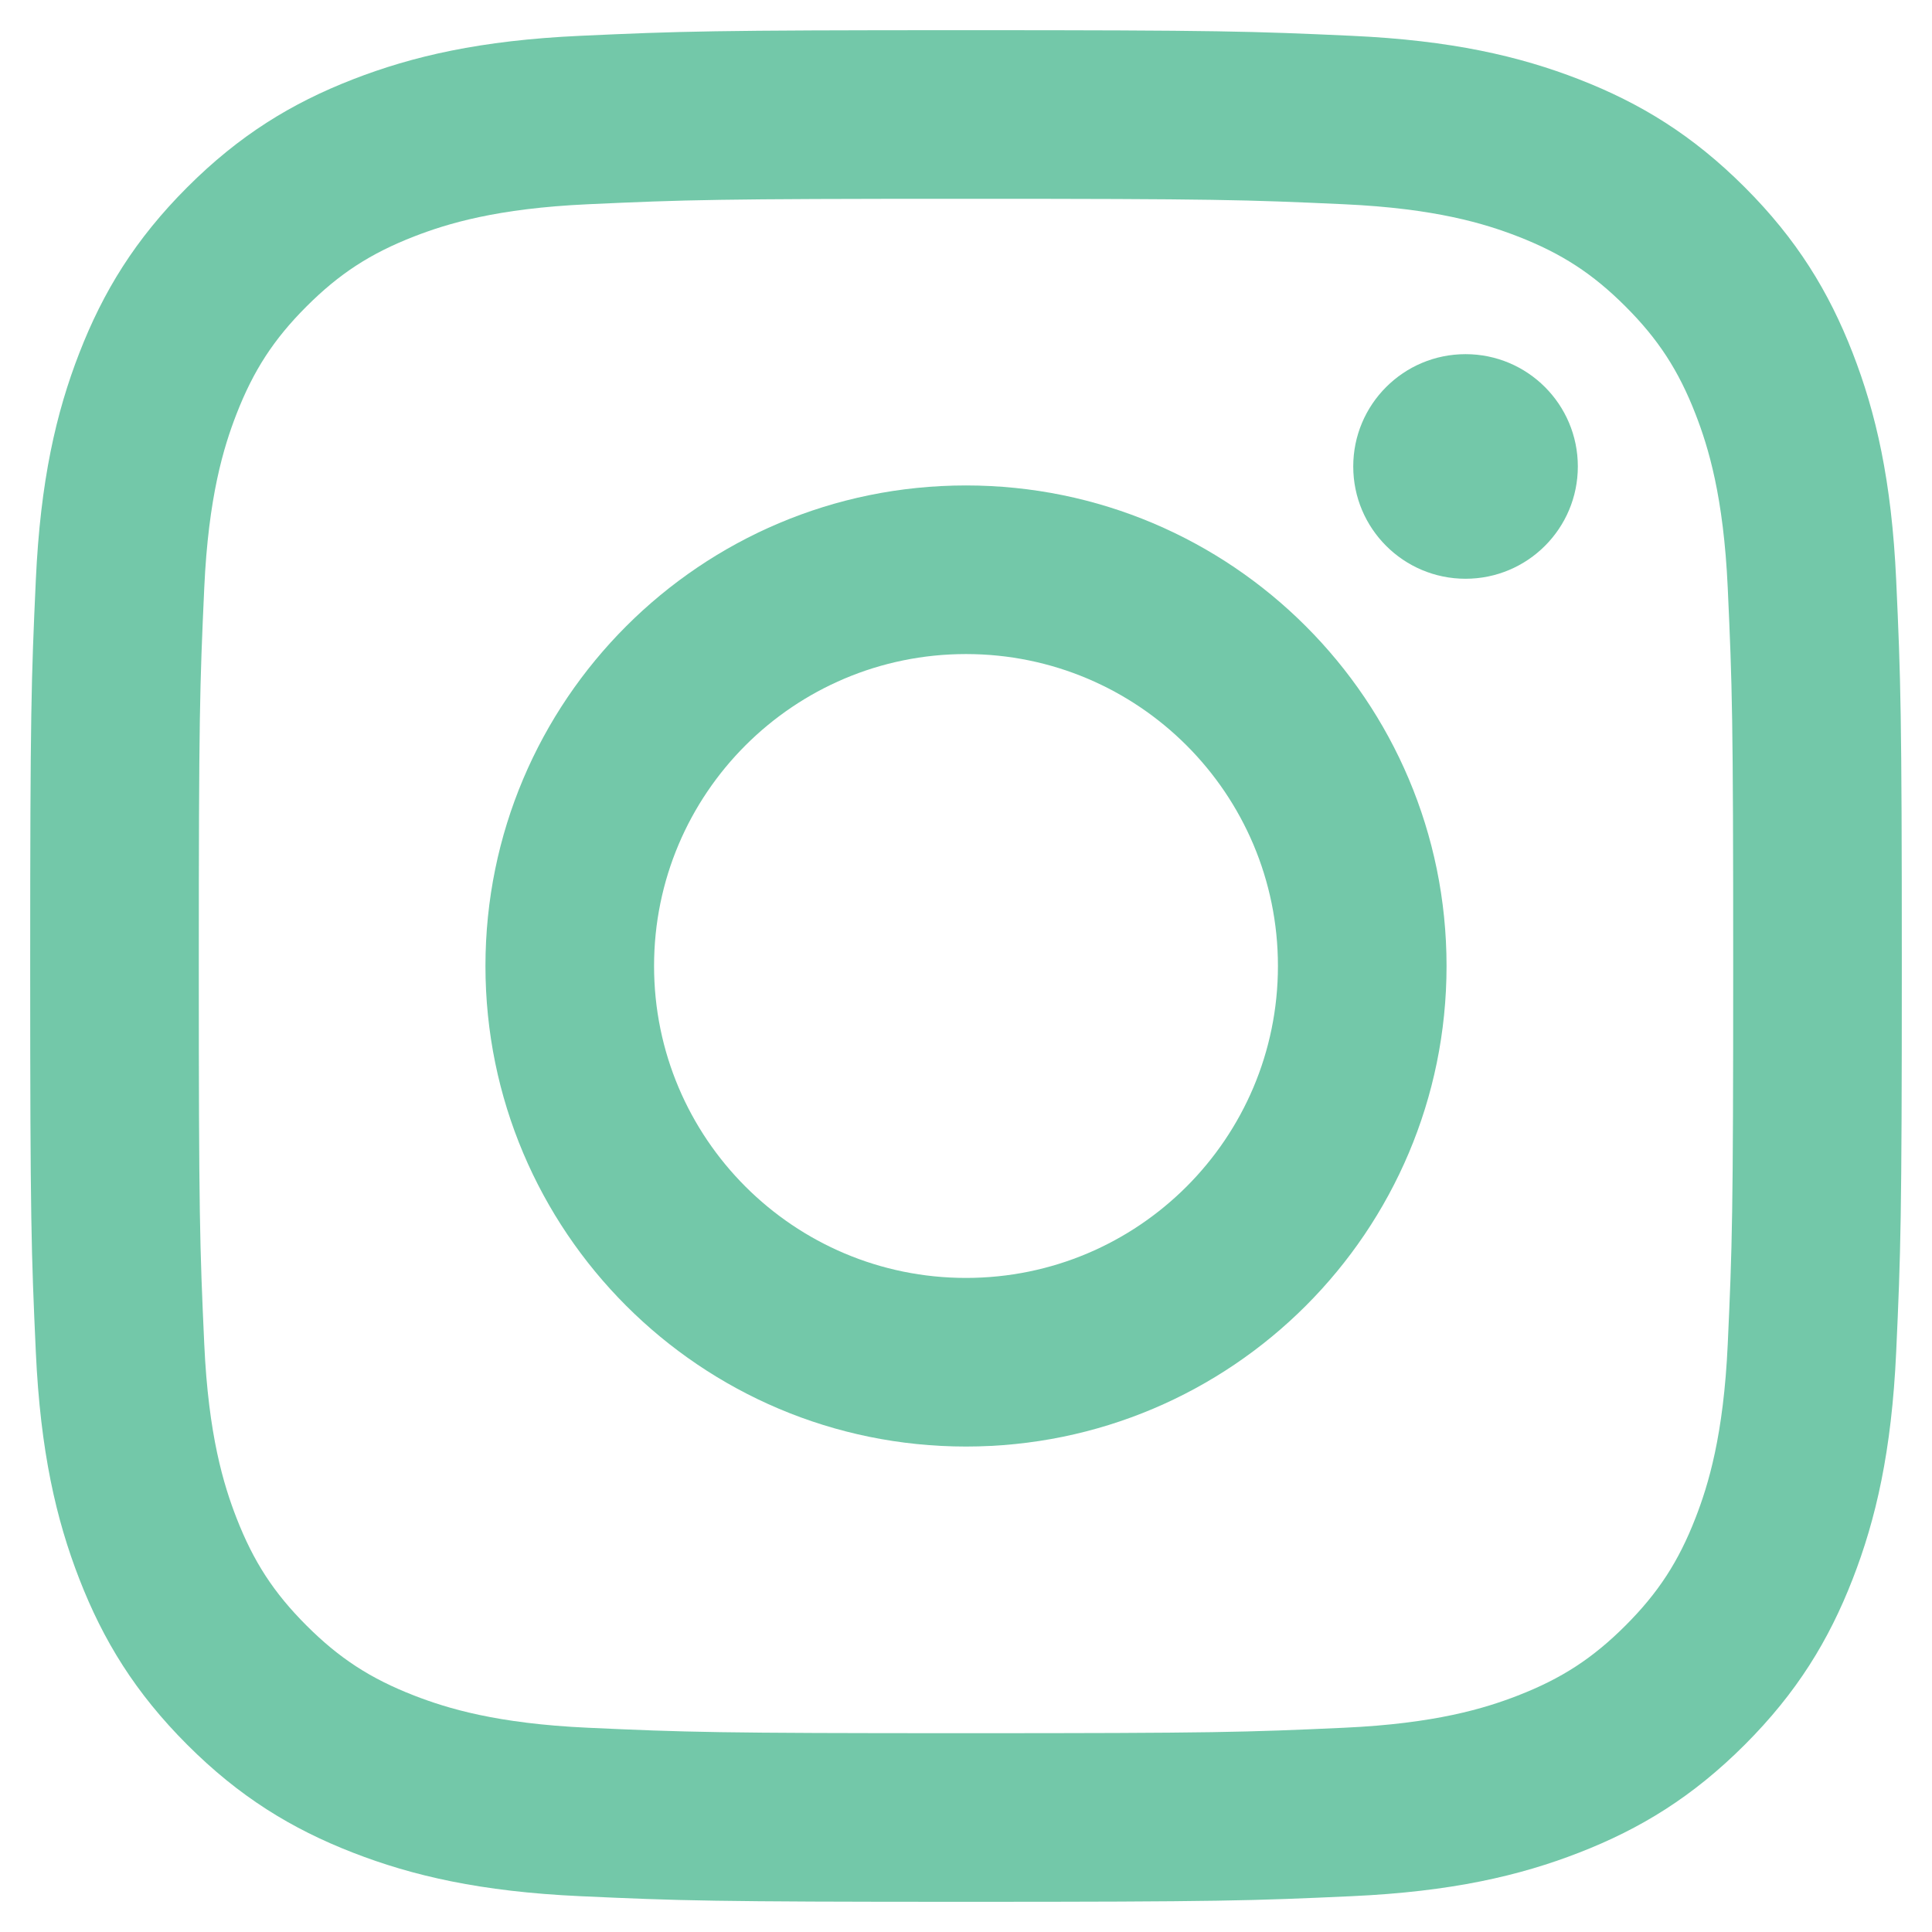
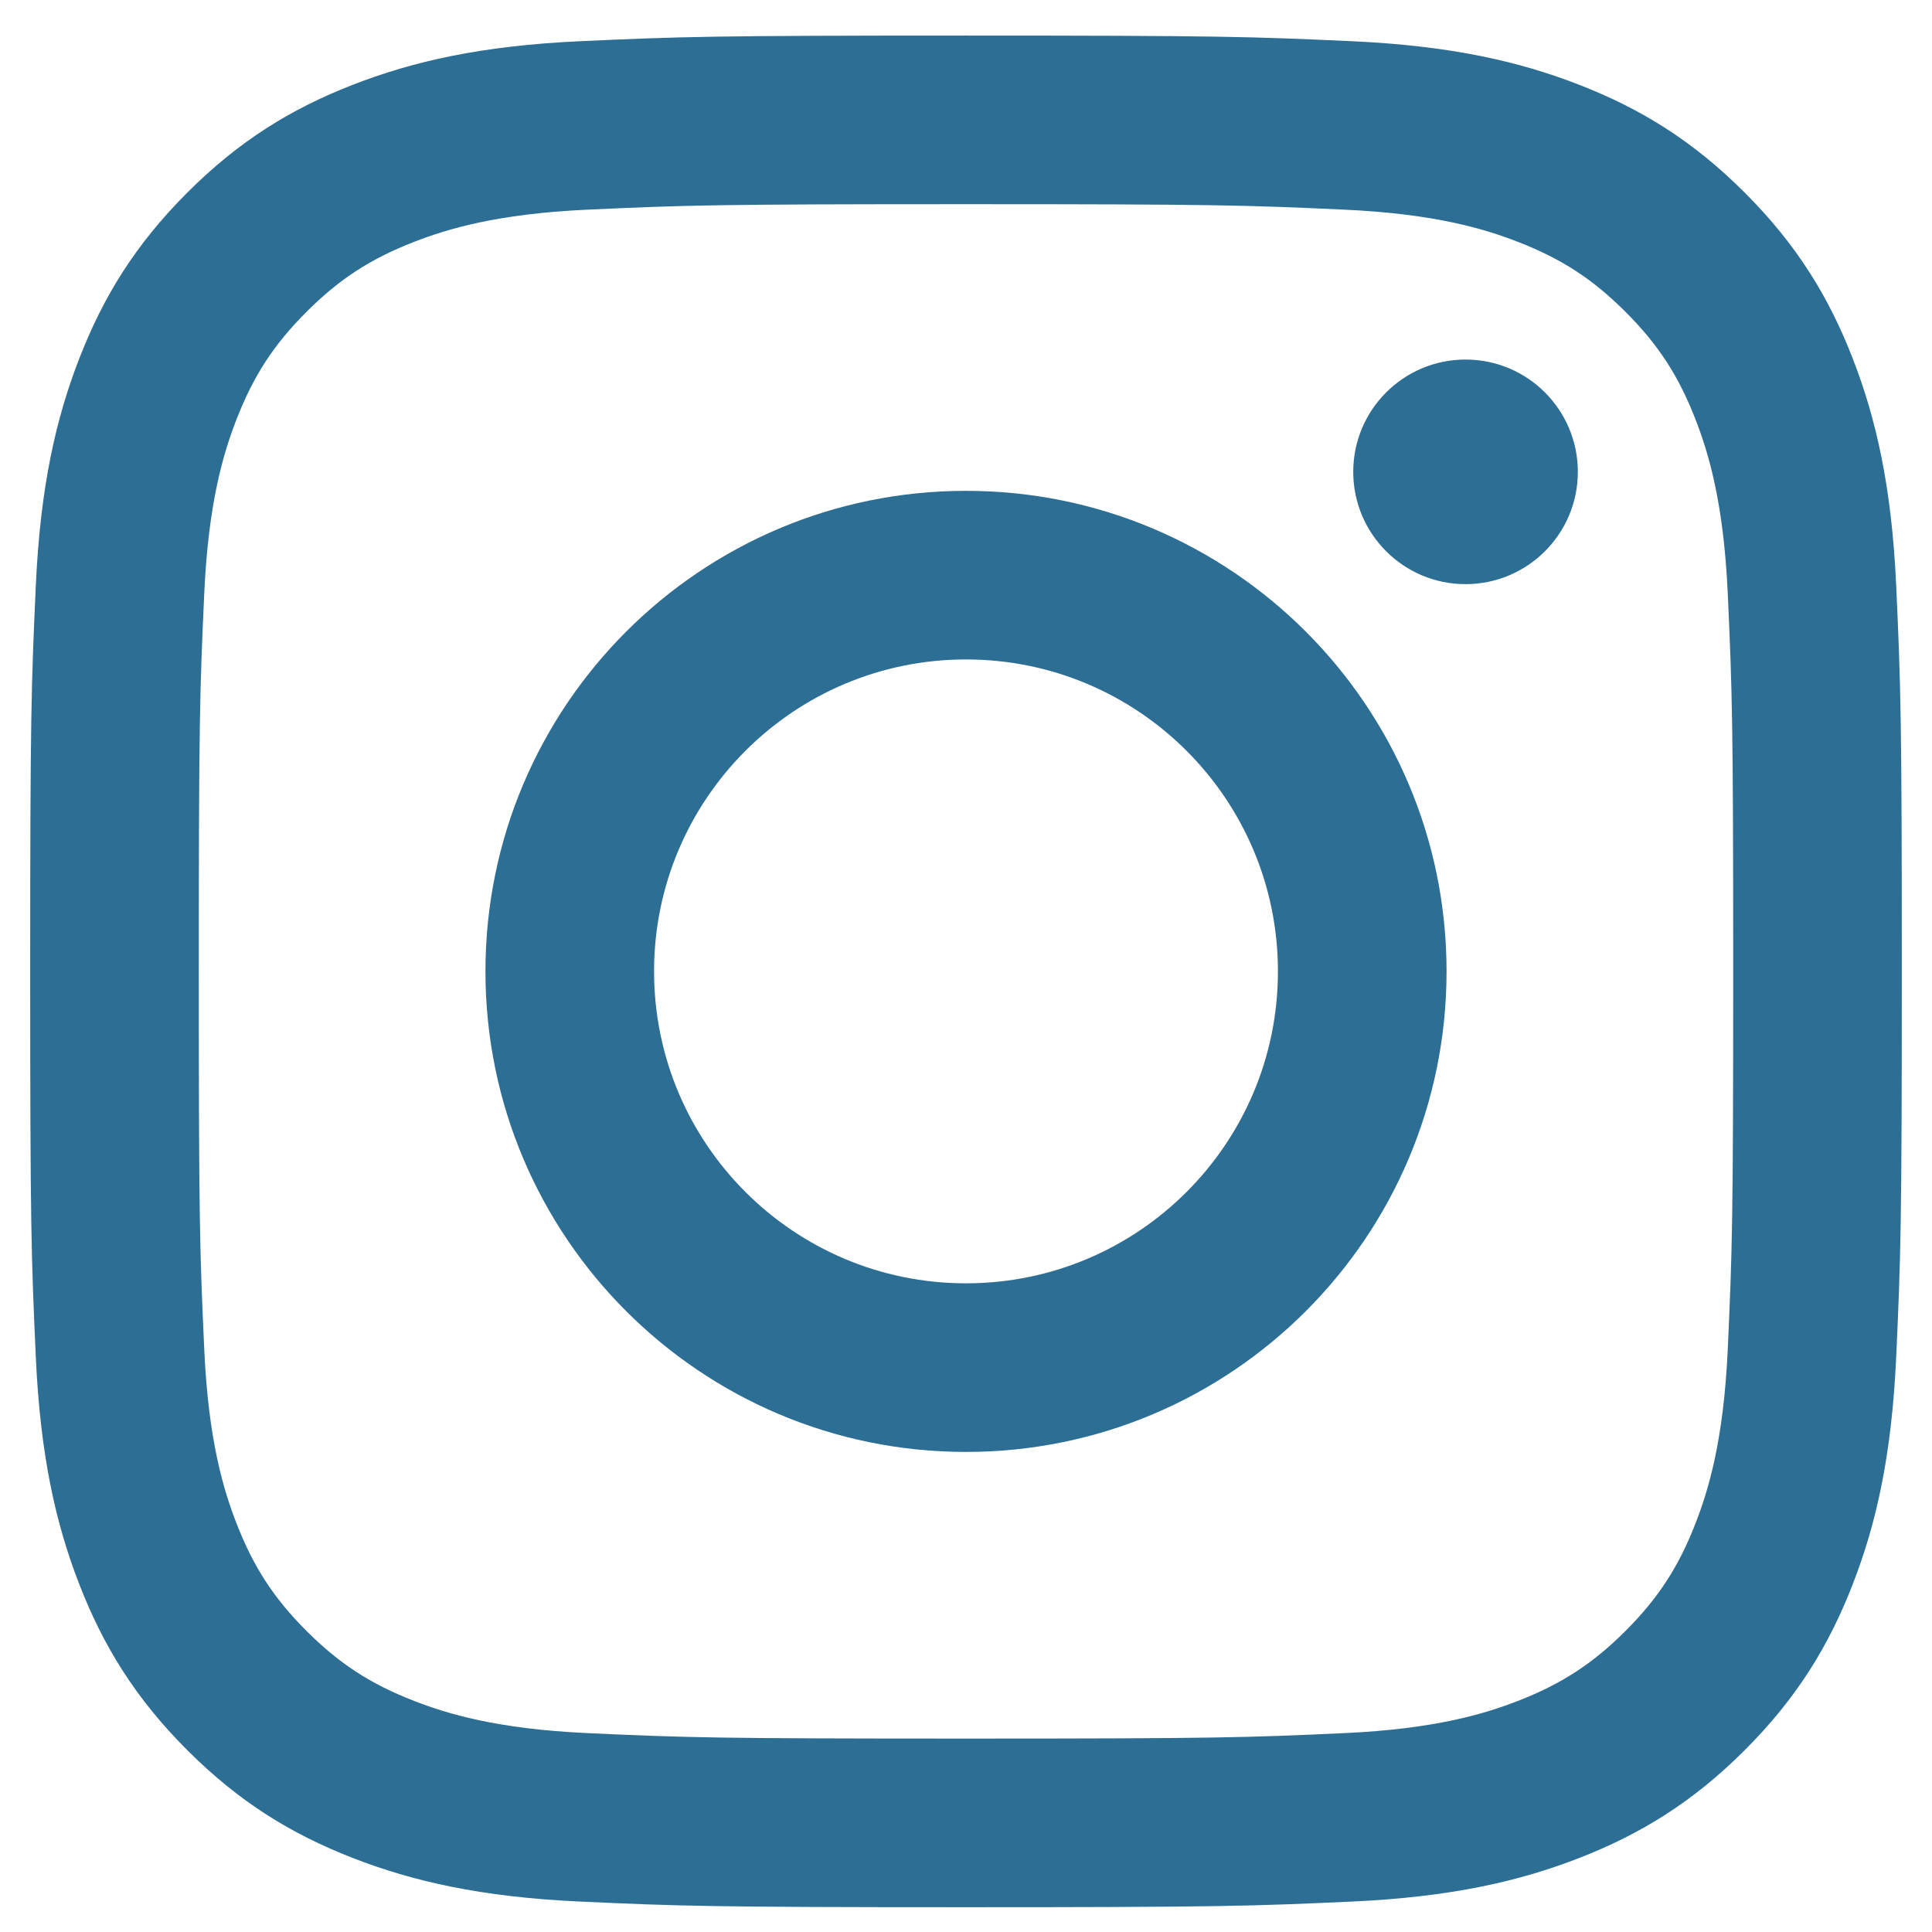
<svg xmlns="http://www.w3.org/2000/svg" xmlns:xlink="http://www.w3.org/1999/xlink" width="64" height="64" viewBox="0 0 64 64" id="svg4140" version="1.1">
  <defs id="defs4142" />
  <g id="layer1" transform="translate(0,-988.3622)">
-     <path style="fill:#73c8a9;fill-opacity:1" d="m -75.38,1029.644 0,-29.092 -7.693,0 0,-10.475 7.693,0 0,-8.947 c 0,-7.031 4.544,-13.487 15.014,-13.487 4.239,0 7.374,0.407 7.374,0.407 l -0.247,9.781 c 0,0 -3.197,-0.031 -6.686,-0.031 -3.776,0 -4.381,1.74 -4.381,4.628 l 0,7.648 11.366,0 -0.495,10.475 -10.872,0 0,29.092 -11.075,0" id="path6" />
-     <path id="path4772" d="m -40.97,1057.701 q 0,-5.29 3.761,-8.969 3.761,-3.679 9.052,-3.679 5.621,0 9.176,3.885 3.968,-0.827 8.101,-2.976 -1.323,4.464 -5.539,7.027 3.555,-0.496 7.275,-2.067 -2.563,3.885 -6.365,6.696 l 0,1.571 q 0,9.011 -3.968,16.864 -3.968,8.019 -12.565,13.64 -8.597,5.621 -19.592,5.621 -10.747,0 -19.509,-5.704 1.323,0.165 3.141,0.165 8.845,0 15.707,-5.373 -4.299,-0.083 -7.481,-2.645 -3.183,-2.562 -4.34,-6.283 0.827,0.331 2.315,0.331 1.488,0 3.307,-0.413 -4.299,-0.909 -7.192,-4.381 -2.893,-3.472 -2.893,-8.267 2.397,1.323 5.704,1.571 -5.704,-3.968 -5.704,-10.664 0,-3.141 1.736,-6.283 10.416,12.648 26.288,13.144 -0.413,-1.405 -0.413,-2.811 z" style="fill:#73c8a9;fill-opacity:1" />
-     <path id="path4898" d="m 16.373,1109.85 c -2.178,0 -4.308,0.397 -6.47,0.696 -3.323,0.655 -6.327,1.99 -8.903,4.66 l 0,7.79 29.267,0 c 0.095,0 0.127,-0.637 0.127,-0.986 -0.033,-2.273 -1.544,-4.339 -3.37,-5.913 -2.591,-2.195 -5.582,-3.974 -8.458,-6.104 -0.747,-0.112 -1.478,-0.143 -2.194,-0.143 z m -15.373,-15.469 0,15.739 c 3.877,-2.305 7.454,-2.577 11.366,-2.703 1.209,0 2.257,-0.033 3.146,-0.079 -0.62,-0.829 -1.226,-1.717 -1.813,-2.639 -1.351,-2.146 -1.033,-4.754 -0.063,-7.075 -4.561,0.588 -8.76,-0.255 -12.637,-3.243 z m 11.366,-24.847 c -1.112,0.015 -2.257,0.27 -3.322,0.761 -2.162,1.05 -3.752,2.767 -4.34,5.358 -0.446,2.673 -0.334,5.517 0.334,8.394 0.81,3.276 2.418,6.391 5.327,8.664 2.176,1.542 5.499,1.765 8.296,1.017 2.18,-0.652 3.738,-2.718 4.596,-4.96 0.763,-2.432 0.494,-5.198 -0.173,-7.996 -0.86,-3.577 -2.593,-7.009 -5.646,-9.616 -1.4,-1.083 -3.213,-1.671 -5.073,-1.623 z m -11.366,-8.536 0,10.921 c 3.877,-3.736 10.142,-6.152 15.897,-6.152 l 19.077,0 -4.848,5.563 -5.5,0 c 1.335,1.289 2.558,2.098 3.544,3.736 1.255,2.148 1.924,4.453 1.955,7.107 -0.018,2.559 -0.637,5.31 -2.226,7.695 -1.302,1.907 -3.162,3.513 -5.119,5.039 -1.289,1.29 -2.416,2.352 -2.512,4.404 0.015,1.528 1.019,2.892 2.385,3.878 2.274,1.781 4.229,3.243 6.374,5.088 2.051,1.781 3.959,3.957 5.184,6.629 1.05,2.43 1.065,5.499 0.335,8.09 l 27.454,0 0,-39.744 -11.128,0 0,12.718 -4.769,0 0,-12.718 -12.718,0 0,-4.769 12.718,0 0,-12.717 4.769,0 0,12.717 11.128,0 0,-17.486 -62,0 z" style="fill:#73c8a9;fill-opacity:1" />
-     <path id="path5089" d="m -115.511,1080.972 q 0,1.49 -0.466,3.055 -0.466,1.565 -1.602,2.832 -1.136,1.267 -2.701,1.267 -1.565,0 -2.701,-1.267 -1.136,-1.267 -1.602,-2.832 -0.466,-1.565 -0.466,-3.055 0,-1.49 0.466,-3.055 0.466,-1.565 1.602,-2.832 1.136,-1.267 2.701,-1.267 1.565,0 2.701,1.267 1.136,1.267 1.602,2.832 0.466,1.565 0.466,3.055 z m 23.846,0 q 0,1.49 -0.466,3.055 -0.466,1.565 -1.602,2.832 -1.136,1.267 -2.701,1.267 -1.565,0 -2.701,-1.267 -1.136,-1.267 -1.602,-2.832 -0.466,-1.565 -0.466,-3.055 0,-1.49 0.466,-3.055 0.466,-1.565 1.602,-2.832 1.136,-1.267 2.701,-1.267 1.565,0 2.701,1.267 1.136,1.267 1.602,2.832 0.466,1.565 0.466,3.055 z m 5.962,0 q 0,-4.471 -2.571,-7.601 -2.571,-3.13 -6.968,-3.13 -1.528,0 -7.266,0.783 -2.645,0.41 -5.85,0.41 -3.204,0 -5.85,-0.41 -5.663,-0.783 -7.266,-0.783 -4.397,0 -6.968,3.13 -2.571,3.13 -2.571,7.601 0,3.279 1.192,5.719 1.192,2.441 3.018,3.838 1.826,1.397 4.546,2.236 2.72,0.838 5.216,1.099 2.496,0.261 5.552,0.261 l 6.26,0 q 3.055,0 5.552,-0.261 2.496,-0.261 5.216,-1.099 2.72,-0.838 4.546,-2.236 1.826,-1.397 3.018,-3.838 1.192,-2.441 1.192,-5.719 z m 8.346,-6.558 q 0,7.713 -2.273,12.333 -1.416,2.869 -3.931,4.956 -2.515,2.087 -5.254,3.204 -2.739,1.118 -6.334,1.77 -3.596,0.652 -6.39,0.82 -2.794,0.168 -6.222,0.168 -2.906,0 -5.291,-0.112 -2.385,-0.112 -5.496,-0.466 -3.111,-0.354 -5.682,-1.118 -2.571,-0.764 -5.105,-1.919 -2.534,-1.155 -4.508,-3.018 -1.975,-1.863 -3.204,-4.285 -2.31,-4.583 -2.31,-12.333 0,-8.831 5.067,-14.755 -1.006,-3.055 -1.006,-6.334 0,-4.322 1.9,-8.123 4.024,0 7.079,1.472 3.055,1.472 7.042,4.602 5.477,-1.304 11.513,-1.304 5.514,0 10.433,1.192 3.912,-3.055 6.968,-4.508 3.055,-1.453 7.042,-1.453 1.9,3.8 1.9,8.123 0,3.242 -1.006,6.26 5.067,5.961 5.067,14.829 z" style="fill:#73c8a9;fill-opacity:1" />
-     <g id="g4273" transform="matrix(0.0775,0,0,0.0775,0.9998837,989.3622)" style="fill:#73c8a9;fill-opacity:1">
+     <path style="fill:#2d6e94;fill-opacity:1" d="m 91.768,1040.469 0,-29.092 -7.693,0 0,-10.475 7.693,0 0,-8.946 c 0,-7.031 4.544,-13.487 15.014,-13.487 4.239,0 7.374,0.407 7.374,0.407 l -0.247,9.781 c 0,0 -3.197,-0.031 -6.686,-0.031 -3.776,0 -4.381,1.74 -4.381,4.628 l 0,7.648 11.366,0 -0.495,10.475 -10.872,0 0,29.092 -11.075,0" id="path6" />
+     <path id="path4772" d="m 35.102,1085.379 q 0,-5.29 3.761,-8.969 3.761,-3.679 9.052,-3.679 5.621,0 9.176,3.885 3.968,-0.827 8.101,-2.976 -1.323,4.464 -5.539,7.027 3.555,-0.496 7.275,-2.067 -2.563,3.885 -6.365,6.696 l 0,1.571 q 0,9.011 -3.968,16.864 -3.968,8.019 -12.565,13.64 -8.597,5.621 -19.592,5.621 -10.747,0 -19.509,-5.704 1.323,0.165 3.141,0.165 8.845,0 15.707,-5.373 -4.299,-0.083 -7.481,-2.645 -3.183,-2.562 -4.34,-6.283 0.827,0.331 2.315,0.331 1.488,0 3.307,-0.413 -4.299,-0.909 -7.192,-4.381 -2.893,-3.472 -2.893,-8.267 2.397,1.323 5.704,1.571 -5.704,-3.968 -5.704,-10.664 0,-3.141 1.736,-6.283 10.416,12.648 26.288,13.144 -0.413,-1.405 -0.413,-2.811 z" style="fill:#2d6e94;fill-opacity:1" />
+     <path id="path4898" d="m 98.873,1087.144 c -2.178,0 -4.308,0.397 -6.47,0.696 -3.323,0.655 -6.327,1.99 -8.903,4.66 l 0,7.79 29.267,0 c 0.095,0 0.127,-0.637 0.127,-0.986 -0.033,-2.273 -1.544,-4.339 -3.37,-5.913 -2.591,-2.195 -5.582,-3.974 -8.458,-6.104 -0.747,-0.112 -1.478,-0.143 -2.194,-0.143 z m -15.373,-15.469 0,15.739 c 3.877,-2.305 7.454,-2.577 11.366,-2.703 1.209,0 2.257,-0.033 3.146,-0.079 -0.62,-0.829 -1.226,-1.717 -1.813,-2.639 -1.351,-2.146 -1.033,-4.754 -0.063,-7.075 -4.561,0.588 -8.76,-0.255 -12.637,-3.243 z m 11.366,-24.847 c -1.112,0.015 -2.257,0.27 -3.322,0.761 -2.162,1.05 -3.752,2.767 -4.34,5.358 -0.446,2.673 -0.334,5.517 0.334,8.394 0.81,3.276 2.418,6.391 5.327,8.664 2.176,1.542 5.499,1.765 8.296,1.017 2.18,-0.652 3.738,-2.718 4.596,-4.96 0.763,-2.432 0.494,-5.198 -0.173,-7.996 -0.86,-3.577 -2.593,-7.009 -5.646,-9.616 -1.4,-1.083 -3.213,-1.671 -5.073,-1.623 z m -11.366,-8.536 0,10.921 c 3.877,-3.736 10.142,-6.152 15.897,-6.152 l 19.077,0 -4.848,5.563 -5.5,0 c 1.335,1.289 2.558,2.098 3.544,3.736 1.255,2.148 1.924,4.453 1.955,7.107 -0.018,2.559 -0.637,5.31 -2.226,7.695 -1.302,1.907 -3.162,3.513 -5.119,5.039 -1.289,1.29 -2.416,2.352 -2.512,4.404 0.015,1.528 1.019,2.892 2.385,3.878 2.274,1.781 4.229,3.243 6.374,5.088 2.051,1.781 3.959,3.957 5.184,6.629 1.05,2.43 1.065,5.499 0.335,8.09 l 27.454,0 0,-39.744 -11.128,0 0,12.718 -4.769,0 0,-12.718 -12.718,0 0,-4.769 12.718,0 0,-12.717 4.769,0 0,12.717 11.128,0 0,-17.486 -62,0 z" style="fill:#2d6e94;fill-opacity:1" />
+     <path id="path5089" d="m -115.511,1080.972 q 0,1.49 -0.466,3.055 -0.466,1.565 -1.602,2.832 -1.136,1.267 -2.701,1.267 -1.565,0 -2.701,-1.267 -1.136,-1.267 -1.602,-2.832 -0.466,-1.565 -0.466,-3.055 0,-1.49 0.466,-3.055 0.466,-1.565 1.602,-2.832 1.136,-1.267 2.701,-1.267 1.565,0 2.701,1.267 1.136,1.267 1.602,2.832 0.466,1.565 0.466,3.055 z m 23.846,0 q 0,1.49 -0.466,3.055 -0.466,1.565 -1.602,2.832 -1.136,1.267 -2.701,1.267 -1.565,0 -2.701,-1.267 -1.136,-1.267 -1.602,-2.832 -0.466,-1.565 -0.466,-3.055 0,-1.49 0.466,-3.055 0.466,-1.565 1.602,-2.832 1.136,-1.267 2.701,-1.267 1.565,0 2.701,1.267 1.136,1.267 1.602,2.832 0.466,1.565 0.466,3.055 z m 5.962,0 q 0,-4.471 -2.571,-7.601 -2.571,-3.13 -6.968,-3.13 -1.528,0 -7.266,0.783 -2.645,0.41 -5.85,0.41 -3.204,0 -5.85,-0.41 -5.663,-0.783 -7.266,-0.783 -4.397,0 -6.968,3.13 -2.571,3.13 -2.571,7.601 0,3.279 1.192,5.719 1.192,2.441 3.018,3.838 1.826,1.397 4.546,2.236 2.72,0.838 5.216,1.099 2.496,0.261 5.552,0.261 l 6.26,0 q 3.055,0 5.552,-0.261 2.496,-0.261 5.216,-1.099 2.72,-0.838 4.546,-2.236 1.826,-1.397 3.018,-3.838 1.192,-2.441 1.192,-5.719 z m 8.346,-6.558 q 0,7.713 -2.273,12.333 -1.416,2.869 -3.931,4.956 -2.515,2.087 -5.254,3.204 -2.739,1.118 -6.334,1.77 -3.596,0.652 -6.39,0.82 -2.794,0.168 -6.222,0.168 -2.906,0 -5.291,-0.112 -2.385,-0.112 -5.496,-0.466 -3.111,-0.354 -5.682,-1.118 -2.571,-0.764 -5.105,-1.919 -2.534,-1.155 -4.508,-3.018 -1.975,-1.863 -3.204,-4.285 -2.31,-4.583 -2.31,-12.333 0,-8.831 5.067,-14.755 -1.006,-3.055 -1.006,-6.334 0,-4.322 1.9,-8.123 4.024,0 7.079,1.472 3.055,1.472 7.042,4.602 5.477,-1.304 11.513,-1.304 5.514,0 10.433,1.192 3.912,-3.055 6.968,-4.508 3.055,-1.453 7.042,-1.453 1.9,3.8 1.9,8.123 0,3.242 -1.006,6.26 5.067,5.961 5.067,14.829 z" style="fill:#2d6e94;fill-opacity:1" />
+     <g id="g4273" transform="matrix(0.0775,0,0,0.0775,0.9998857,989.5408)" style="fill:#2d6e94;fill-opacity:1">
      <defs id="defs4275">
        <rect height="800" width="800" id="SVGID_1_" x="0" y="0" />
      </defs>
      <clipPath id="SVGID_2_">
        <use id="use4279" overflow="visible" xlink:href="#SVGID_1_" style="overflow:visible" x="0" y="0" width="100%" height="100%" />
      </clipPath>
-       <path id="path4281" d="m 400.003,72.068 c 106.804,0 119.451,0.408 161.633,2.332 38.997,1.781 60.178,8.298 74.274,13.774 18.673,7.257 31.996,15.926 45.993,29.923 13.999,13.997 22.669,27.317 29.923,45.99 5.477,14.097 11.993,35.277 13.771,74.275 1.924,42.181 2.332,54.829 2.332,161.636 0,106.807 -0.408,119.457 -2.332,161.636 -1.778,39 -8.295,60.181 -13.771,74.274 -7.254,18.669 -15.924,31.993 -29.923,45.993 -13.997,13.996 -27.32,22.666 -45.993,29.923 -14.097,5.476 -35.277,11.993 -74.274,13.771 -42.175,1.927 -54.82,2.331 -161.633,2.331 -106.815,0 -119.46,-0.404 -161.636,-2.331 -38.997,-1.778 -60.178,-8.296 -74.275,-13.771 -18.669,-7.257 -31.996,-15.927 -45.993,-29.923 -13.996,-14 -22.663,-27.324 -29.92,-45.993 -5.476,-14.094 -11.996,-35.274 -13.774,-74.274 -1.924,-42.179 -2.332,-54.829 -2.332,-161.636 0,-106.807 0.408,-119.455 2.332,-161.636 1.778,-38.998 8.298,-60.178 13.774,-74.275 7.257,-18.672 15.924,-31.993 29.92,-45.99 13.997,-13.997 27.324,-22.666 45.993,-29.923 14.097,-5.476 35.278,-11.994 74.275,-13.774 42.182,-1.924 54.829,-2.332 161.636,-2.332 m 0,-72.071 c -108.636,0 -122.258,0.459 -164.92,2.408 -42.577,1.942 -71.654,8.706 -97.096,18.593 C 111.683,31.22 89.376,44.896 67.14,67.133 44.903,89.37 31.223,111.68 21.004,137.98 11.111,163.429 4.35,192.502 2.408,235.08 0.46,277.746 0.003,291.365 0.003,399.997 c 0,108.636 0.457,122.255 2.405,164.917 1.942,42.58 8.703,71.654 18.596,97.1 10.219,26.303 23.899,48.61 46.136,70.85 22.236,22.237 44.543,35.914 70.847,46.136 25.442,9.887 54.519,16.647 97.096,18.593 42.663,1.945 56.285,2.408 164.92,2.408 108.633,0 122.255,-0.463 164.917,-2.408 42.578,-1.945 71.654,-8.706 97.097,-18.593 26.304,-10.222 48.61,-23.898 70.851,-46.136 22.236,-22.239 35.913,-44.547 46.135,-70.85 9.891,-25.445 16.651,-54.52 18.594,-97.1 1.947,-42.662 2.404,-56.281 2.404,-164.917 0,-108.633 -0.457,-122.252 -2.404,-164.917 -1.942,-42.577 -8.703,-71.651 -18.594,-97.099 -10.222,-26.3 -23.898,-48.61 -46.135,-70.847 C 710.628,44.897 688.321,31.22 662.017,20.999 636.575,11.112 607.498,4.348 564.92,2.406 522.258,0.457 508.636,-0.003 400.003,-0.003" clip-path="url(#SVGID_2_)" style="fill:#73c8a9;fill-opacity:1" />
-       <path id="path4283" d="m 400.003,194.594 c -113.442,0 -205.406,91.961 -205.406,205.403 0,113.442 91.964,205.403 205.406,205.403 113.439,0 205.403,-91.961 205.403,-205.403 0,-113.442 -91.964,-205.403 -205.403,-205.403 m 0,338.735 c -73.639,0 -133.335,-59.693 -133.335,-133.332 0,-73.639 59.696,-133.333 133.335,-133.333 73.639,0 133.332,59.694 133.332,133.333 0,73.639 -59.693,133.332 -133.332,133.332" clip-path="url(#SVGID_2_)" style="fill:#73c8a9;fill-opacity:1" />
-       <path id="path4285" d="m 661.523,186.479 c 0,26.507 -21.488,47.998 -48.002,47.998 -26.508,0 -47.998,-21.491 -47.998,-47.998 0,-26.514 21.49,-48.002 47.998,-48.002 26.514,0 48.002,21.488 48.002,48.002" clip-path="url(#SVGID_2_)" style="fill:#73c8a9;fill-opacity:1" />
+       <path id="path4281" d="m 400.003,72.068 c 106.804,0 119.451,0.408 161.633,2.332 38.997,1.781 60.178,8.298 74.274,13.774 18.673,7.257 31.996,15.926 45.993,29.923 13.999,13.997 22.669,27.317 29.923,45.99 5.477,14.097 11.993,35.277 13.771,74.275 1.924,42.181 2.332,54.829 2.332,161.636 0,106.807 -0.408,119.457 -2.332,161.636 -1.778,39 -8.295,60.181 -13.771,74.274 -7.254,18.669 -15.924,31.993 -29.923,45.993 -13.997,13.996 -27.32,22.666 -45.993,29.923 -14.097,5.476 -35.277,11.993 -74.274,13.771 -42.175,1.927 -54.82,2.331 -161.633,2.331 -106.815,0 -119.46,-0.404 -161.636,-2.331 -38.997,-1.778 -60.178,-8.296 -74.275,-13.771 -18.669,-7.257 -31.996,-15.927 -45.993,-29.923 -13.996,-14 -22.663,-27.324 -29.92,-45.993 -5.476,-14.094 -11.996,-35.274 -13.774,-74.274 -1.924,-42.179 -2.332,-54.829 -2.332,-161.636 0,-106.807 0.408,-119.455 2.332,-161.636 1.778,-38.998 8.298,-60.178 13.774,-74.275 7.257,-18.672 15.924,-31.993 29.92,-45.99 13.997,-13.997 27.324,-22.666 45.993,-29.923 14.097,-5.476 35.278,-11.994 74.275,-13.774 42.182,-1.924 54.829,-2.332 161.636,-2.332 m 0,-72.071 c -108.636,0 -122.258,0.459 -164.92,2.408 -42.577,1.942 -71.654,8.706 -97.096,18.593 C 111.683,31.22 89.376,44.896 67.14,67.133 44.903,89.37 31.223,111.68 21.004,137.98 11.111,163.429 4.35,192.502 2.408,235.08 0.46,277.746 0.003,291.365 0.003,399.997 c 0,108.636 0.457,122.255 2.405,164.917 1.942,42.58 8.703,71.654 18.596,97.1 10.219,26.303 23.899,48.61 46.136,70.85 22.236,22.237 44.543,35.914 70.847,46.136 25.442,9.887 54.519,16.647 97.096,18.593 42.663,1.945 56.285,2.408 164.92,2.408 108.633,0 122.255,-0.463 164.917,-2.408 42.578,-1.945 71.654,-8.706 97.097,-18.593 26.304,-10.222 48.61,-23.898 70.851,-46.136 22.236,-22.239 35.913,-44.547 46.135,-70.85 9.891,-25.445 16.651,-54.52 18.594,-97.1 1.947,-42.662 2.404,-56.281 2.404,-164.917 0,-108.633 -0.457,-122.252 -2.404,-164.917 -1.942,-42.577 -8.703,-71.651 -18.594,-97.099 -10.222,-26.3 -23.898,-48.61 -46.135,-70.847 C 710.628,44.897 688.321,31.22 662.017,20.999 636.575,11.112 607.498,4.348 564.92,2.406 522.258,0.457 508.636,-0.003 400.003,-0.003" clip-path="url(#SVGID_2_)" style="fill:#2d6e94;fill-opacity:1" />
+       <path id="path4283" d="m 400.003,194.594 c -113.442,0 -205.406,91.961 -205.406,205.403 0,113.442 91.964,205.403 205.406,205.403 113.439,0 205.403,-91.961 205.403,-205.403 0,-113.442 -91.964,-205.403 -205.403,-205.403 m 0,338.735 c -73.639,0 -133.335,-59.693 -133.335,-133.332 0,-73.639 59.696,-133.333 133.335,-133.333 73.639,0 133.332,59.694 133.332,133.333 0,73.639 -59.693,133.332 -133.332,133.332" clip-path="url(#SVGID_2_)" style="fill:#2d6e94;fill-opacity:1" />
+       <path id="path4285" d="m 661.523,186.479 c 0,26.507 -21.488,47.998 -48.002,47.998 -26.508,0 -47.998,-21.491 -47.998,-47.998 0,-26.514 21.49,-48.002 47.998,-48.002 26.514,0 48.002,21.488 48.002,48.002" clip-path="url(#SVGID_2_)" style="fill:#2d6e94;fill-opacity:1" />
    </g>
  </g>
</svg>
